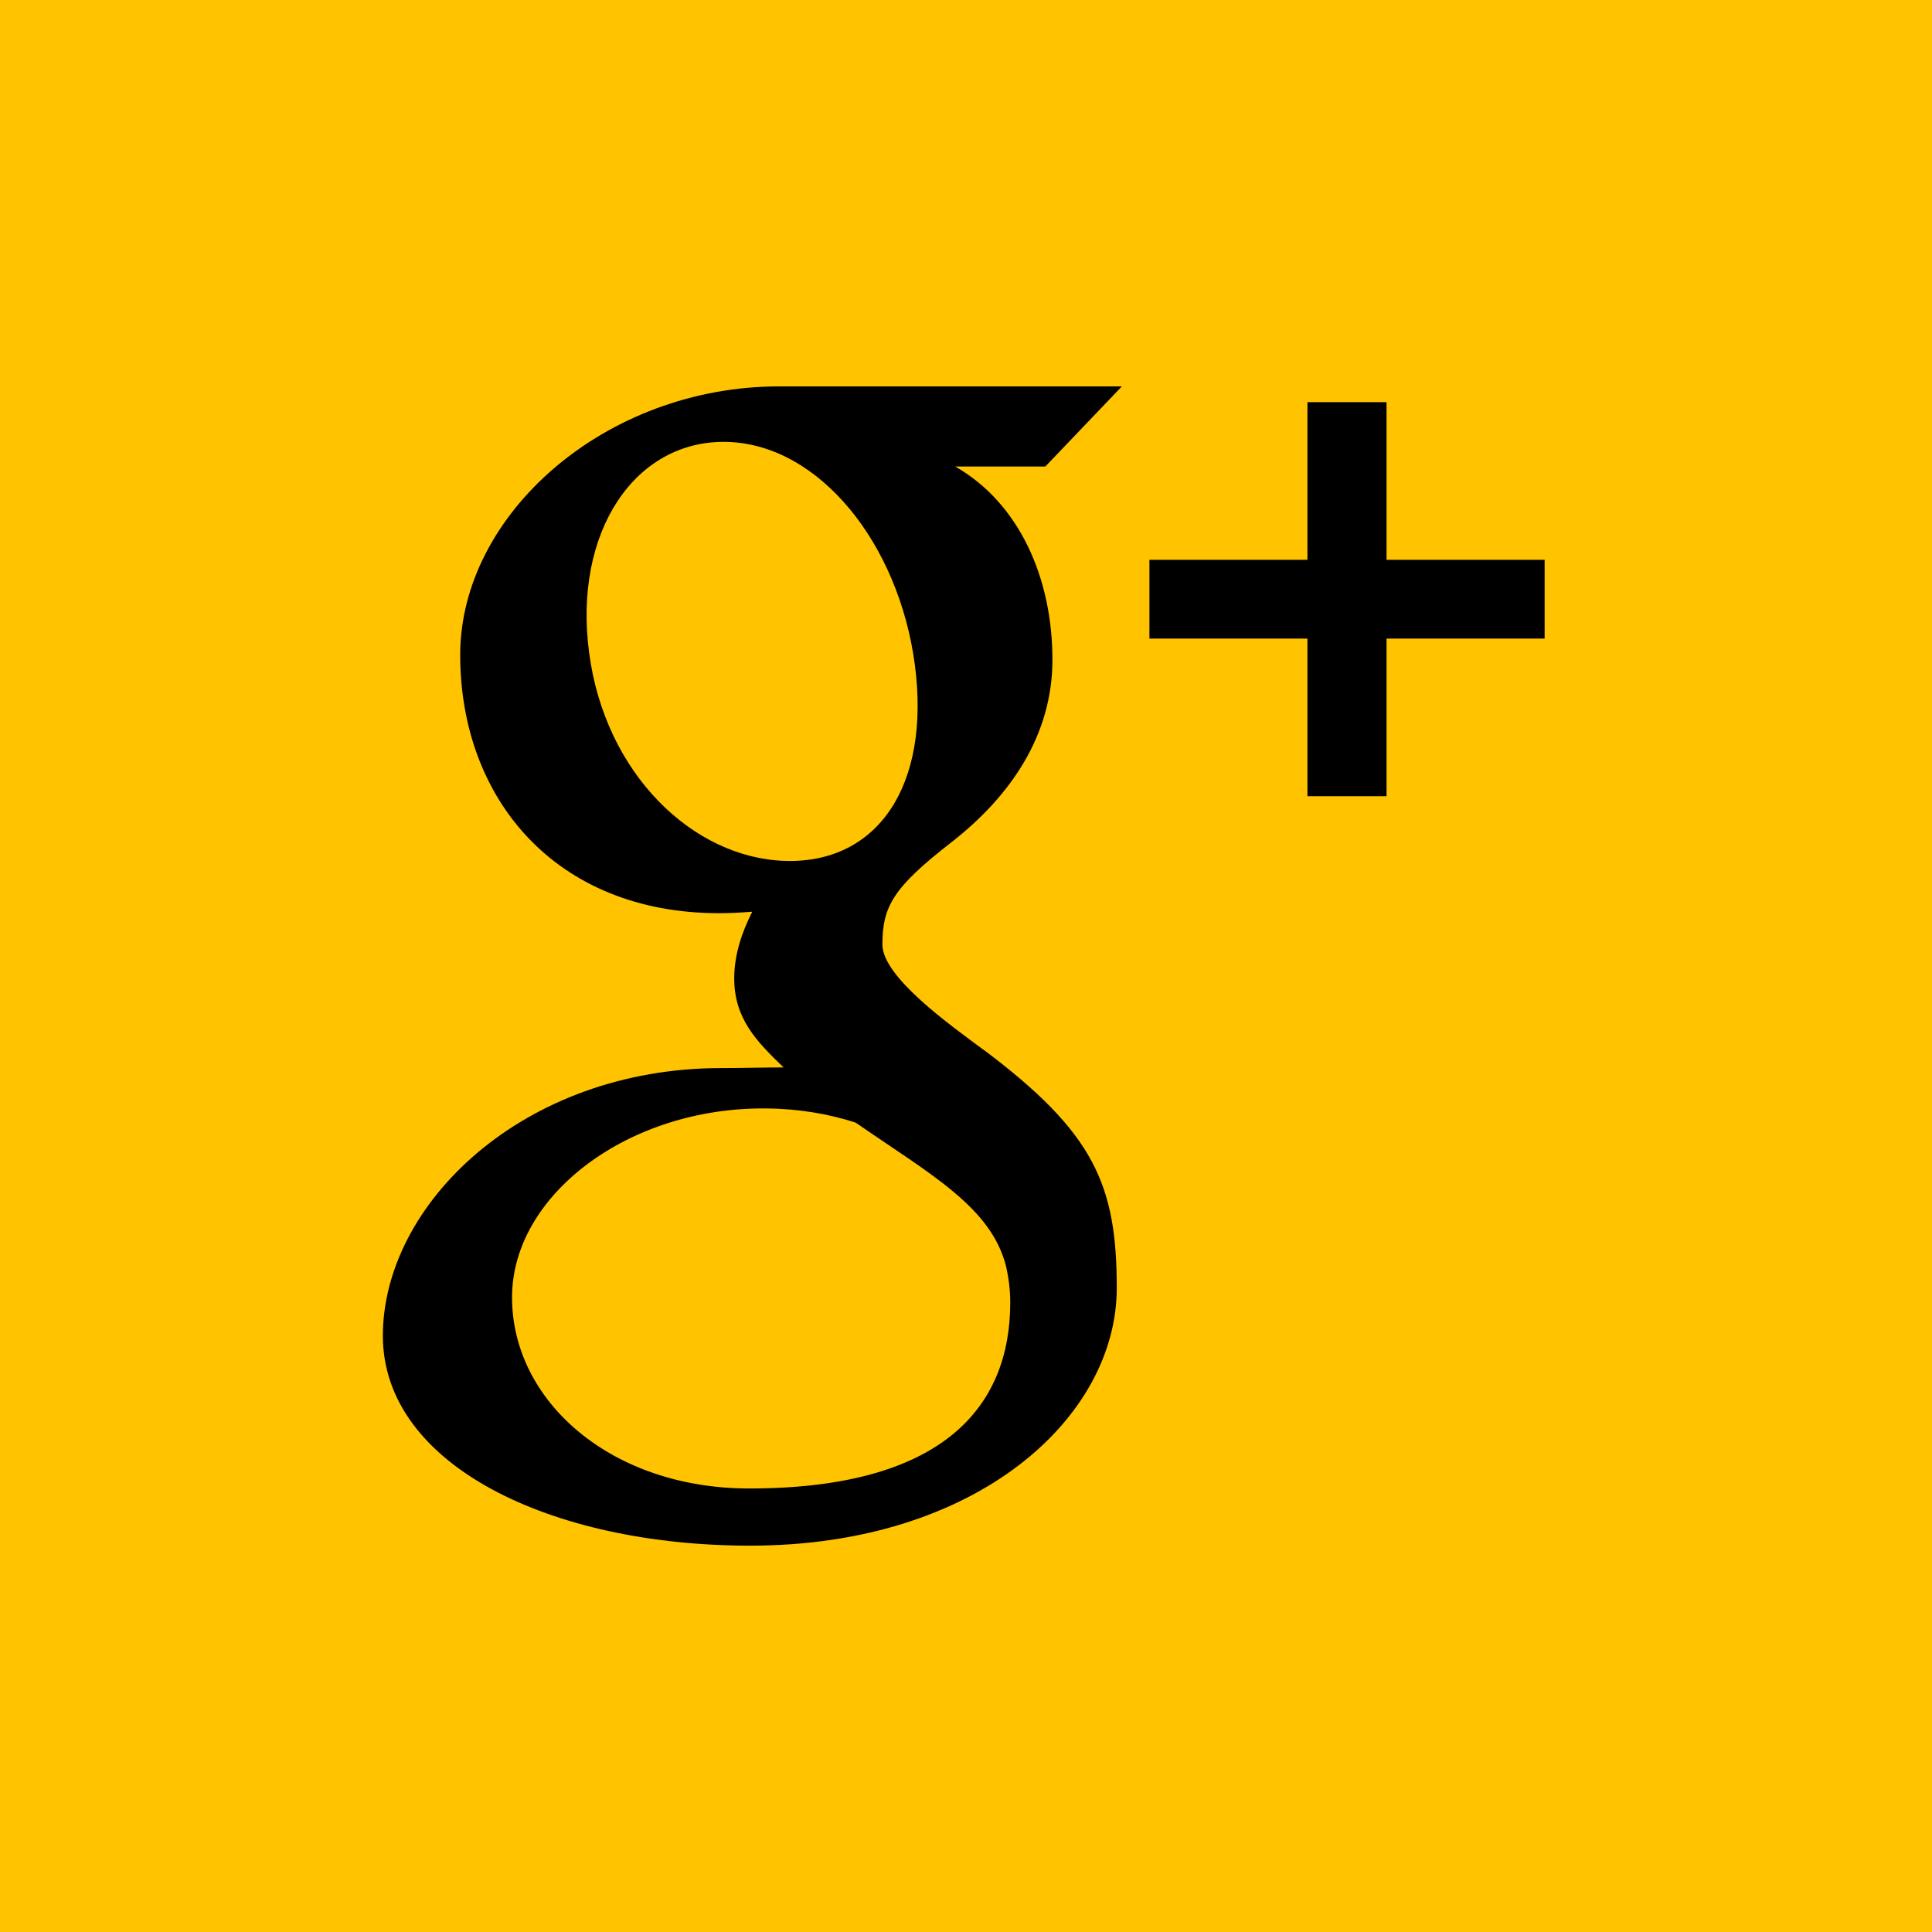
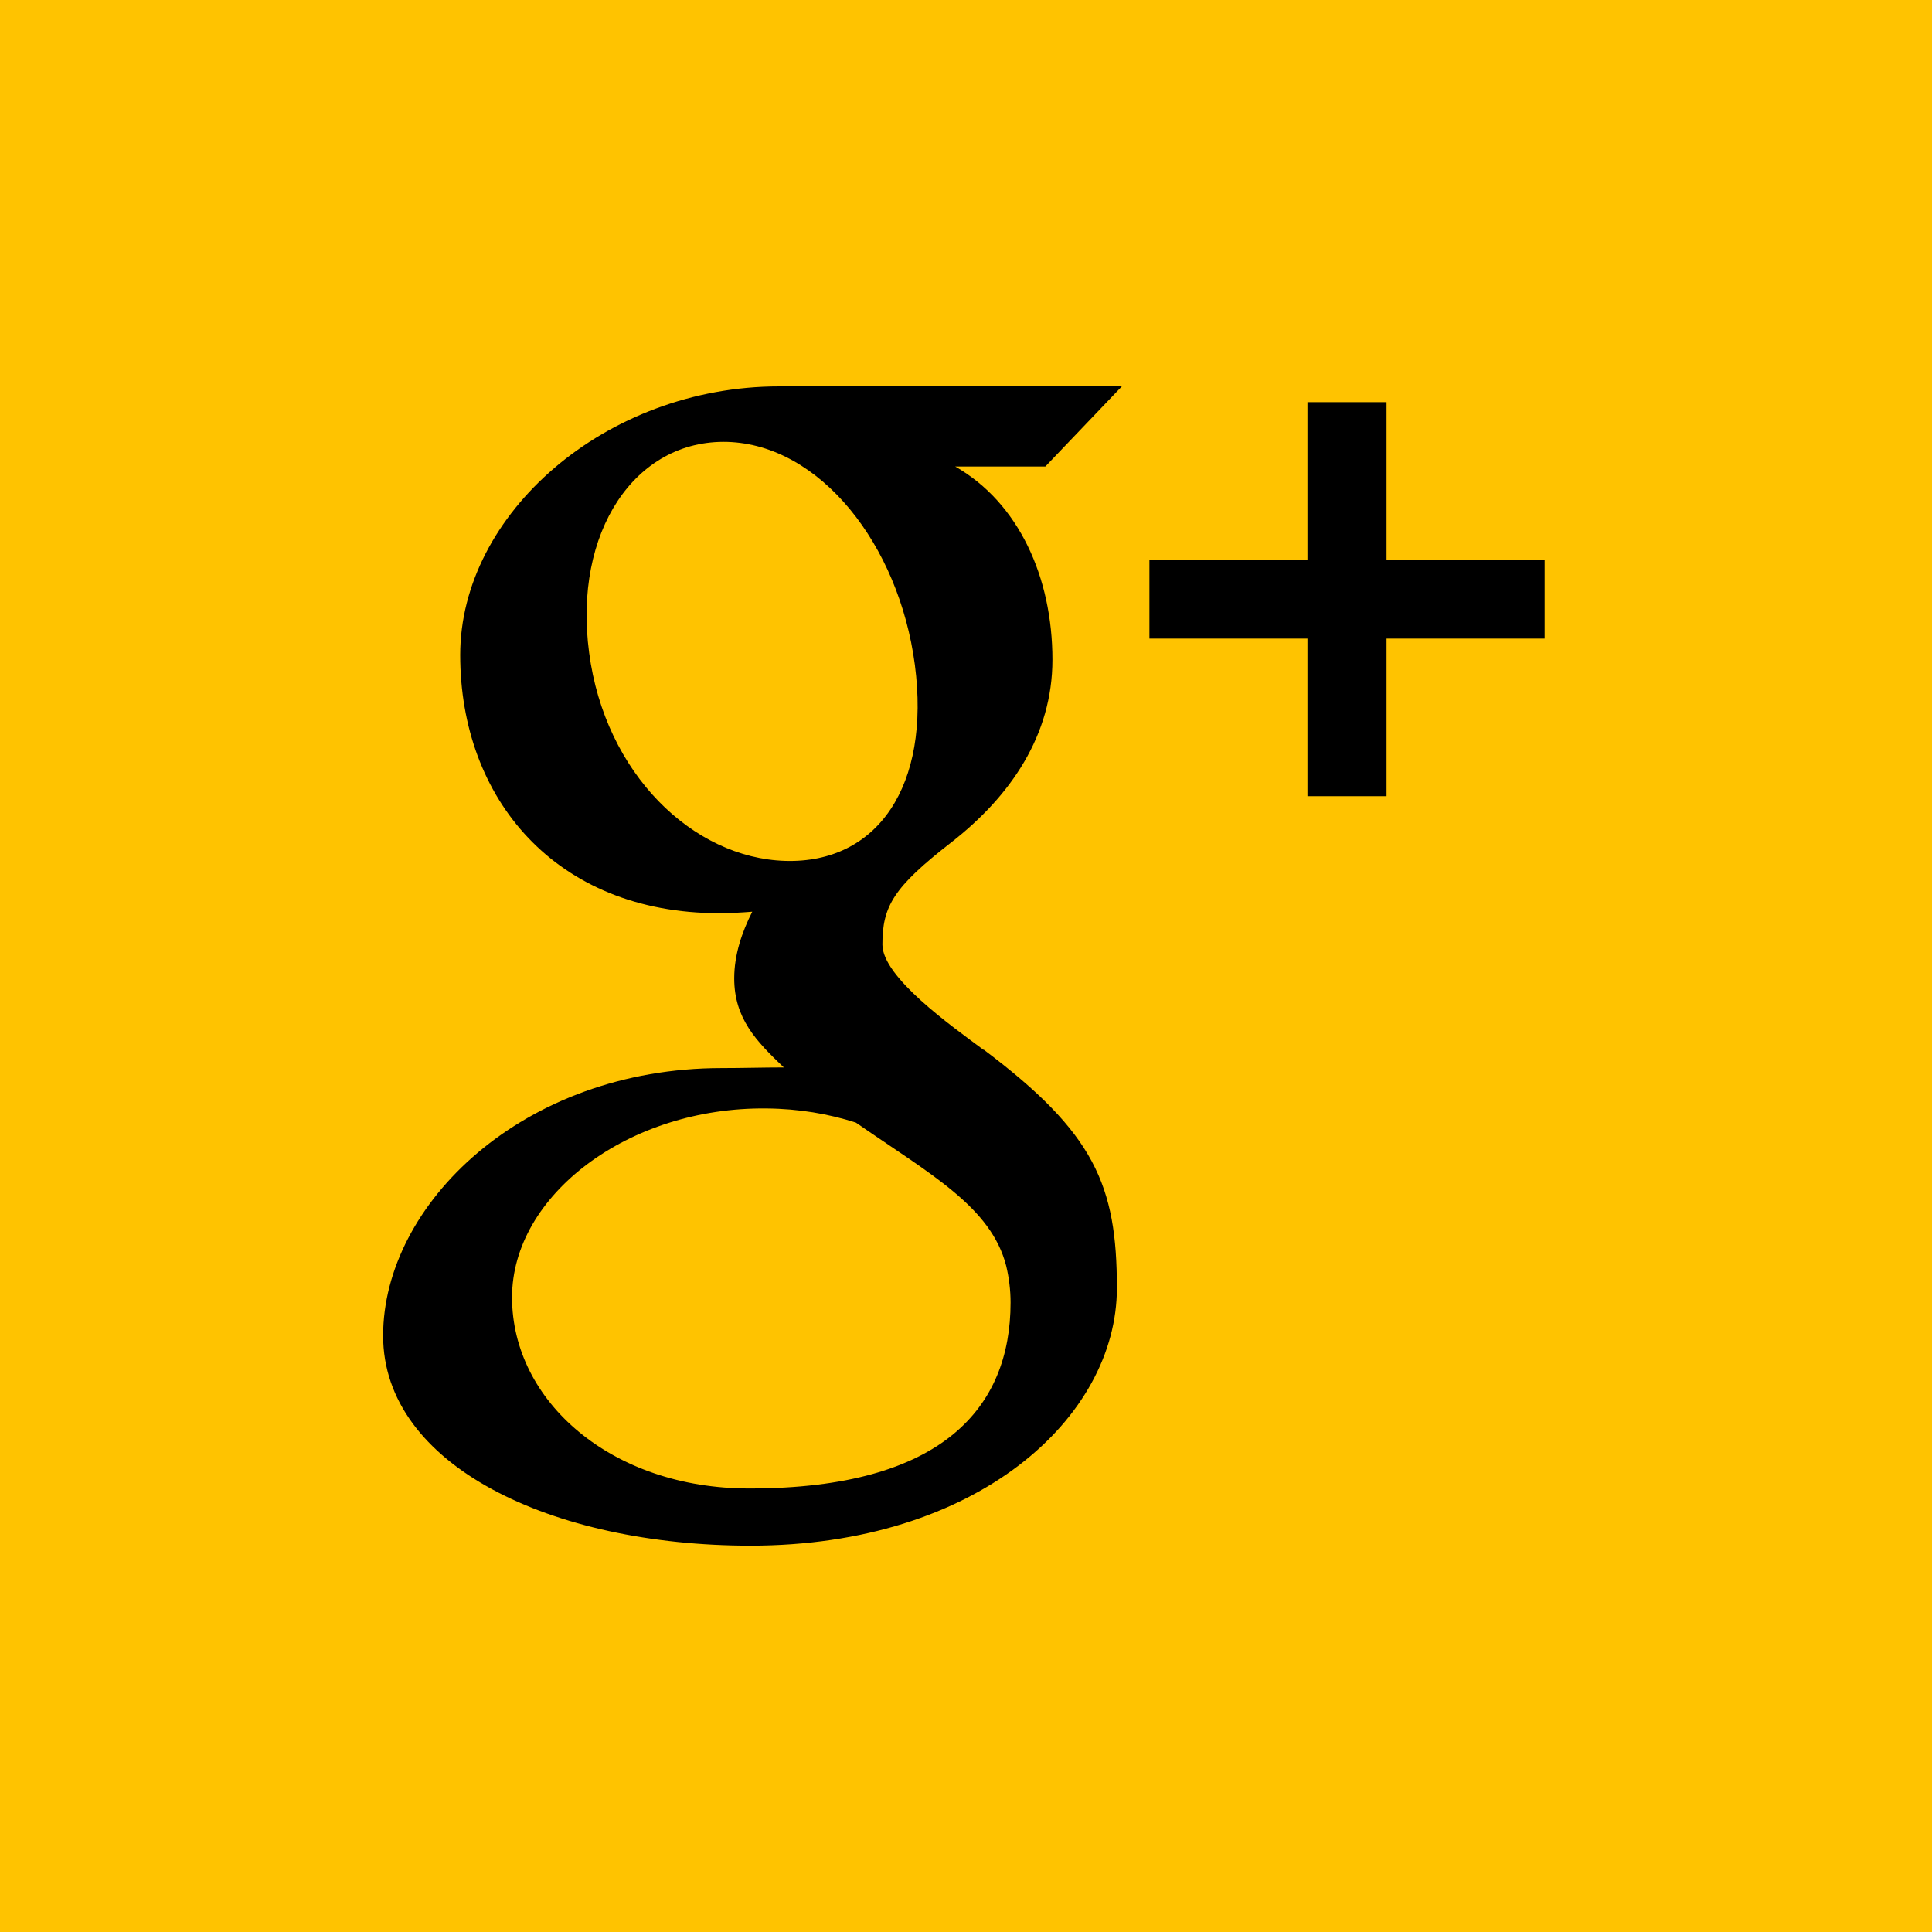
<svg xmlns="http://www.w3.org/2000/svg" viewBox="0 0 30 30" style="background-color:#ffffff00" width="30" height="30">
  <path fill="#ffc300" d="M-.074 0H30v30H-.074z" />
-   <path d="M23.985 8.693H21.53V6.245h-1.228v2.448h-2.454v1.223h2.454v2.447h1.228V9.916h2.455V8.693zM15.27 16.3c-.494-.368-1.568-1.125-1.568-1.633 0-.594.17-.888 1.07-1.587.92-.718 1.57-1.663 1.57-2.836 0-1.278-.522-2.437-1.51-3h1.4L17.42 6h-5.322c-2.7 0-4.952 1.985-4.952 4.17 0 2.23 1.48 4.01 4.02 4.01.176 0 .348-.01.515-.023-.16.316-.28.667-.28 1.035 0 .62.34.974.767 1.383-.32 0-.628.01-.966.01-3.092 0-5.257 2.12-5.257 4.156 0 2.01 2.61 3.26 5.704 3.26 3.524 0 5.692-1.99 5.692-4 0-1.603-.35-2.412-2.067-3.7zm-3.076-2.932c-1.436-.043-2.8-1.355-3.046-3.233-.25-1.877.715-3.314 2.148-3.273 1.434.044 2.662 1.585 2.91 3.462.246 1.878-.58 3.086-2.012 3.044zm-.563 9.745c-2.133 0-3.68-1.348-3.68-2.968 0-1.588 1.81-2.957 3.95-2.933.5.004.966.084 1.386.22 1.162.805 2.097 1.307 2.333 2.224.043.185.067.376.067.57 0 1.622-1.047 2.887-4.052 2.887z" />
+   <path d="M23.985 8.693H21.53V6.245h-1.228v2.448h-2.454v1.223h2.454v2.447h1.228V9.916h2.455V8.693zM15.27 16.3c-.494-.368-1.568-1.125-1.568-1.633 0-.594.17-.888 1.07-1.587.92-.718 1.57-1.663 1.57-2.836 0-1.278-.522-2.437-1.51-3h1.4L17.42 6h-5.322c-2.7 0-4.952 1.985-4.952 4.17 0 2.23 1.48 4.01 4.02 4.01.176 0 .348-.01.515-.023-.16.316-.28.667-.28 1.035 0 .62.34.974.77 1.383-.32 0-.63.01-.965.01-3.092 0-5.257 2.12-5.257 4.156 0 2.01 2.61 3.26 5.704 3.26 3.524 0 5.69-1.99 5.69-4 0-1.6-.35-2.41-2.065-3.7zm-3.076-2.932c-1.436-.043-2.8-1.355-3.046-3.233-.25-1.877.715-3.314 2.148-3.273 1.434.044 2.662 1.585 2.91 3.462.246 1.878-.58 3.086-2.012 3.044zm-.563 9.745c-2.13 0-3.68-1.348-3.68-2.968 0-1.588 1.81-2.957 3.95-2.933.5.004.97.084 1.39.22 1.16.805 2.097 1.307 2.333 2.224.044.185.068.376.068.57 0 1.622-1.046 2.887-4.05 2.887z" />
</svg>
